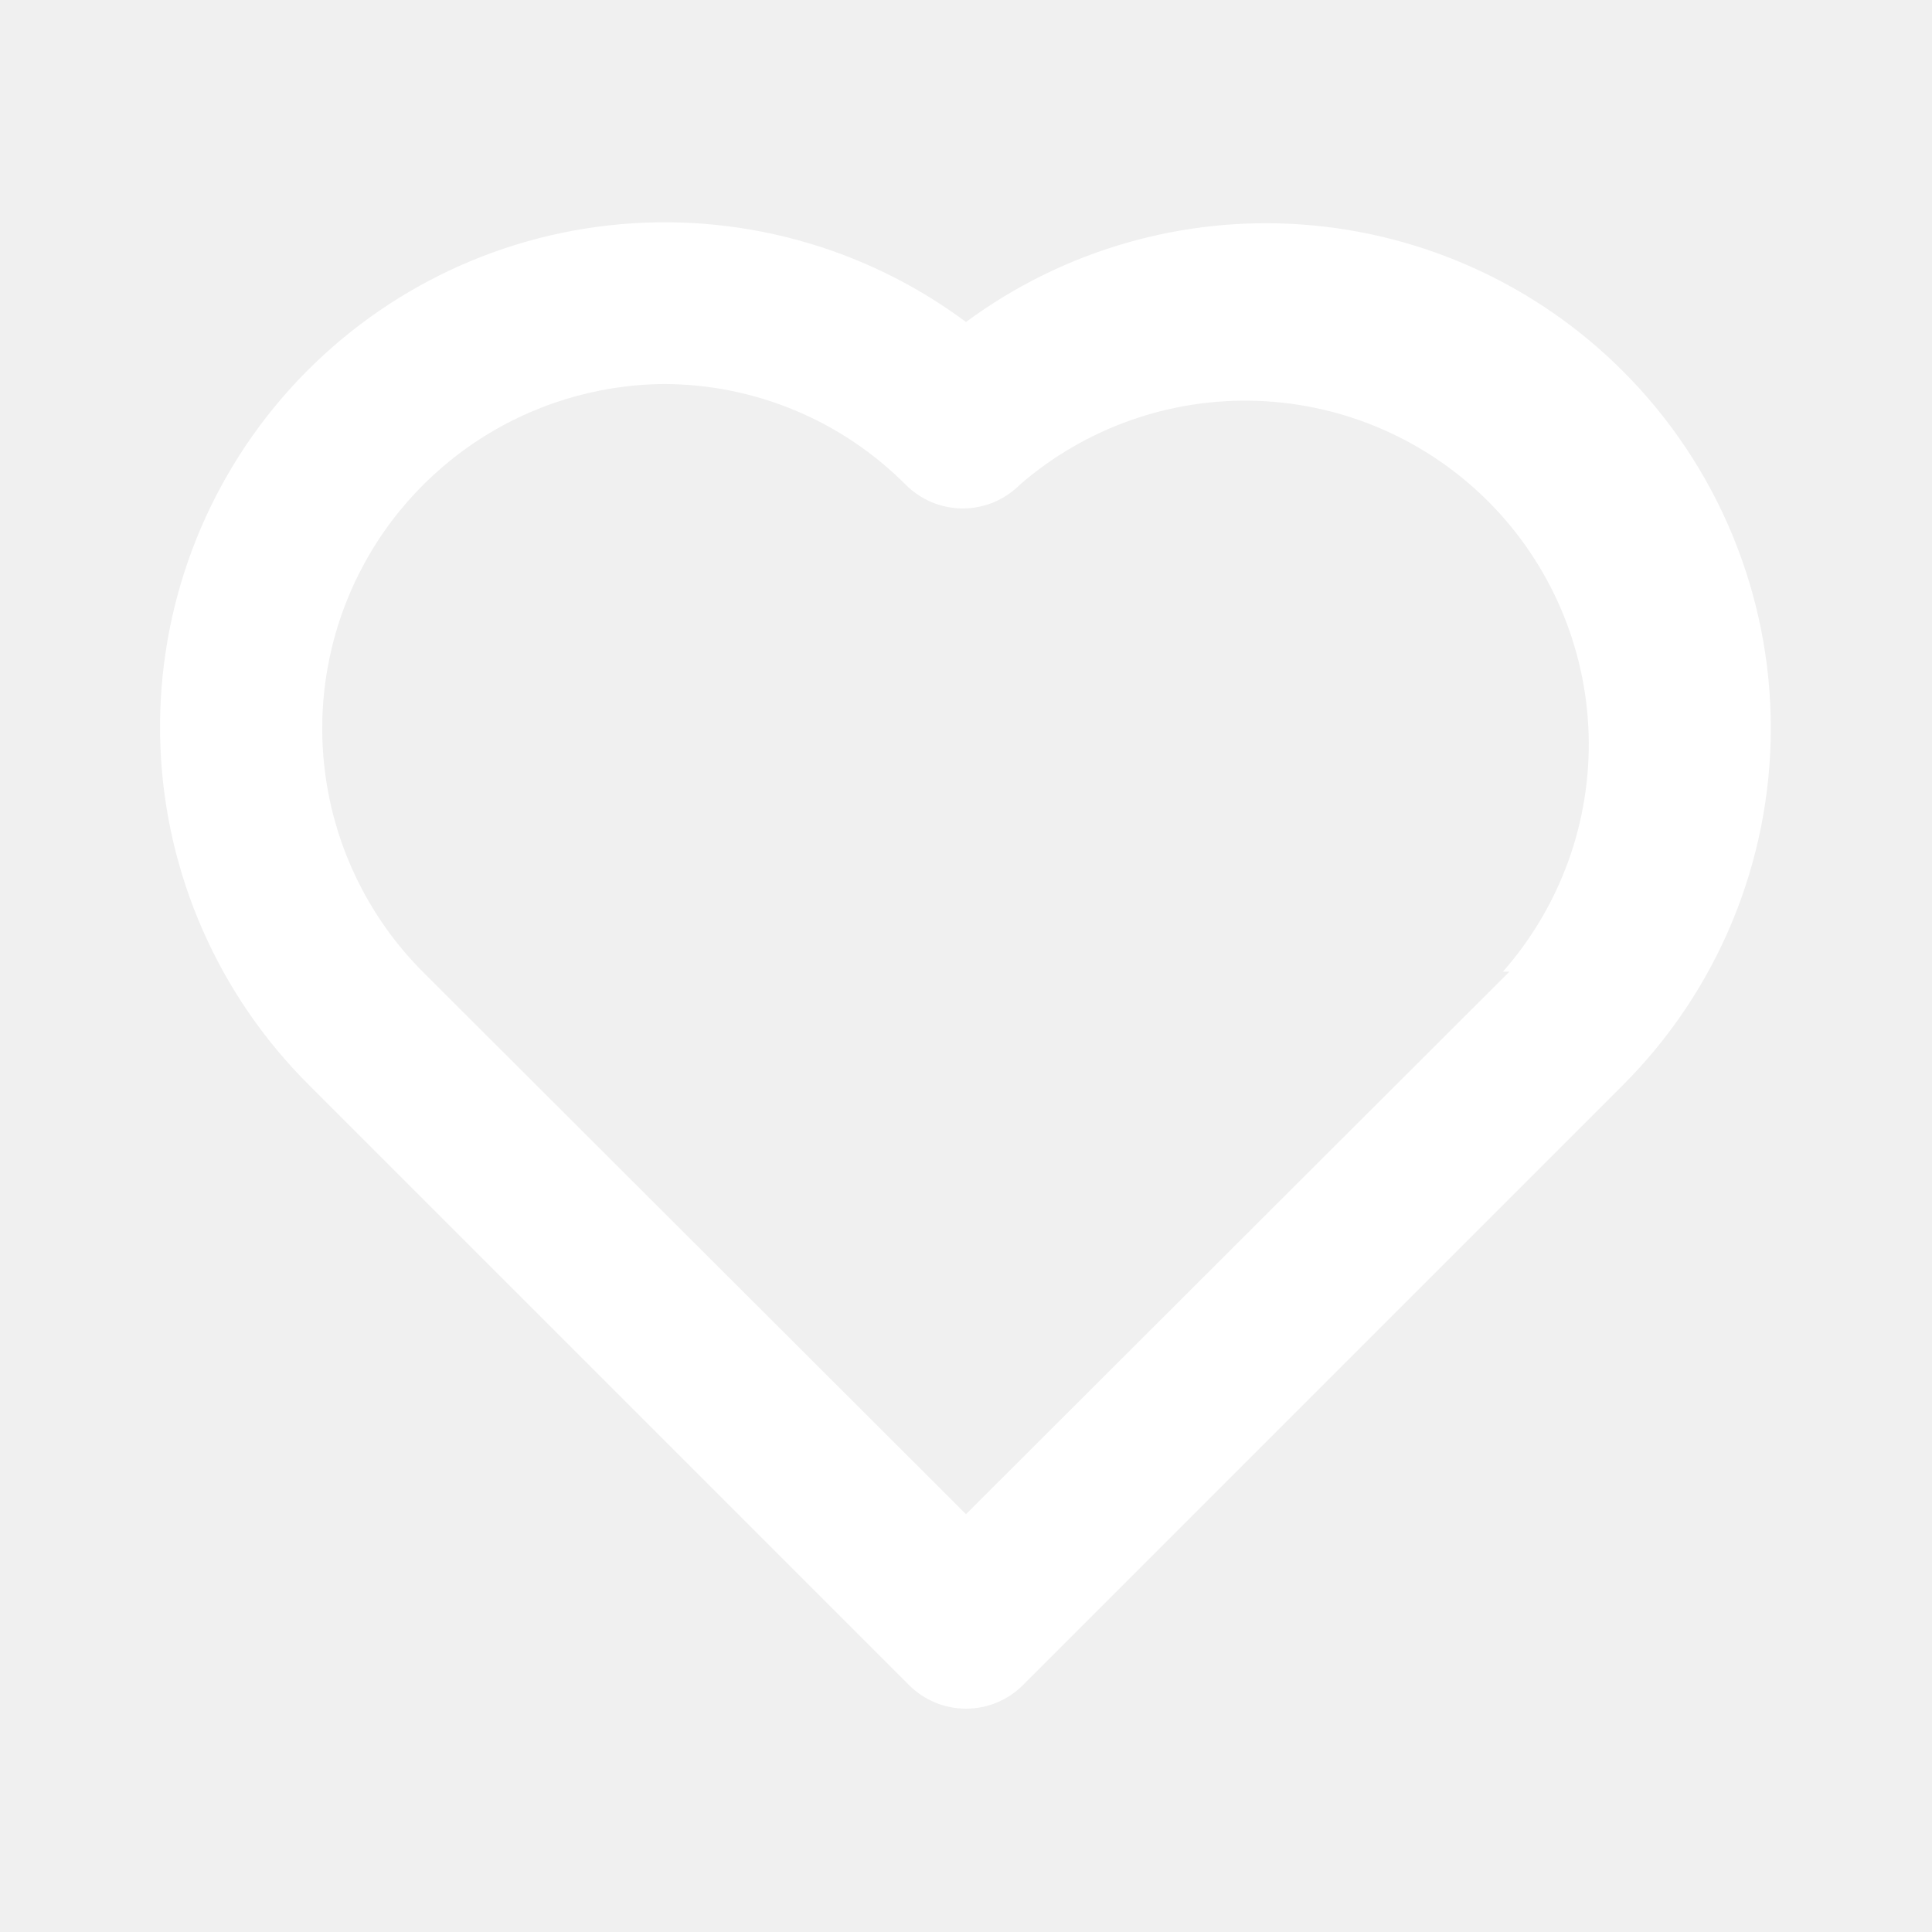
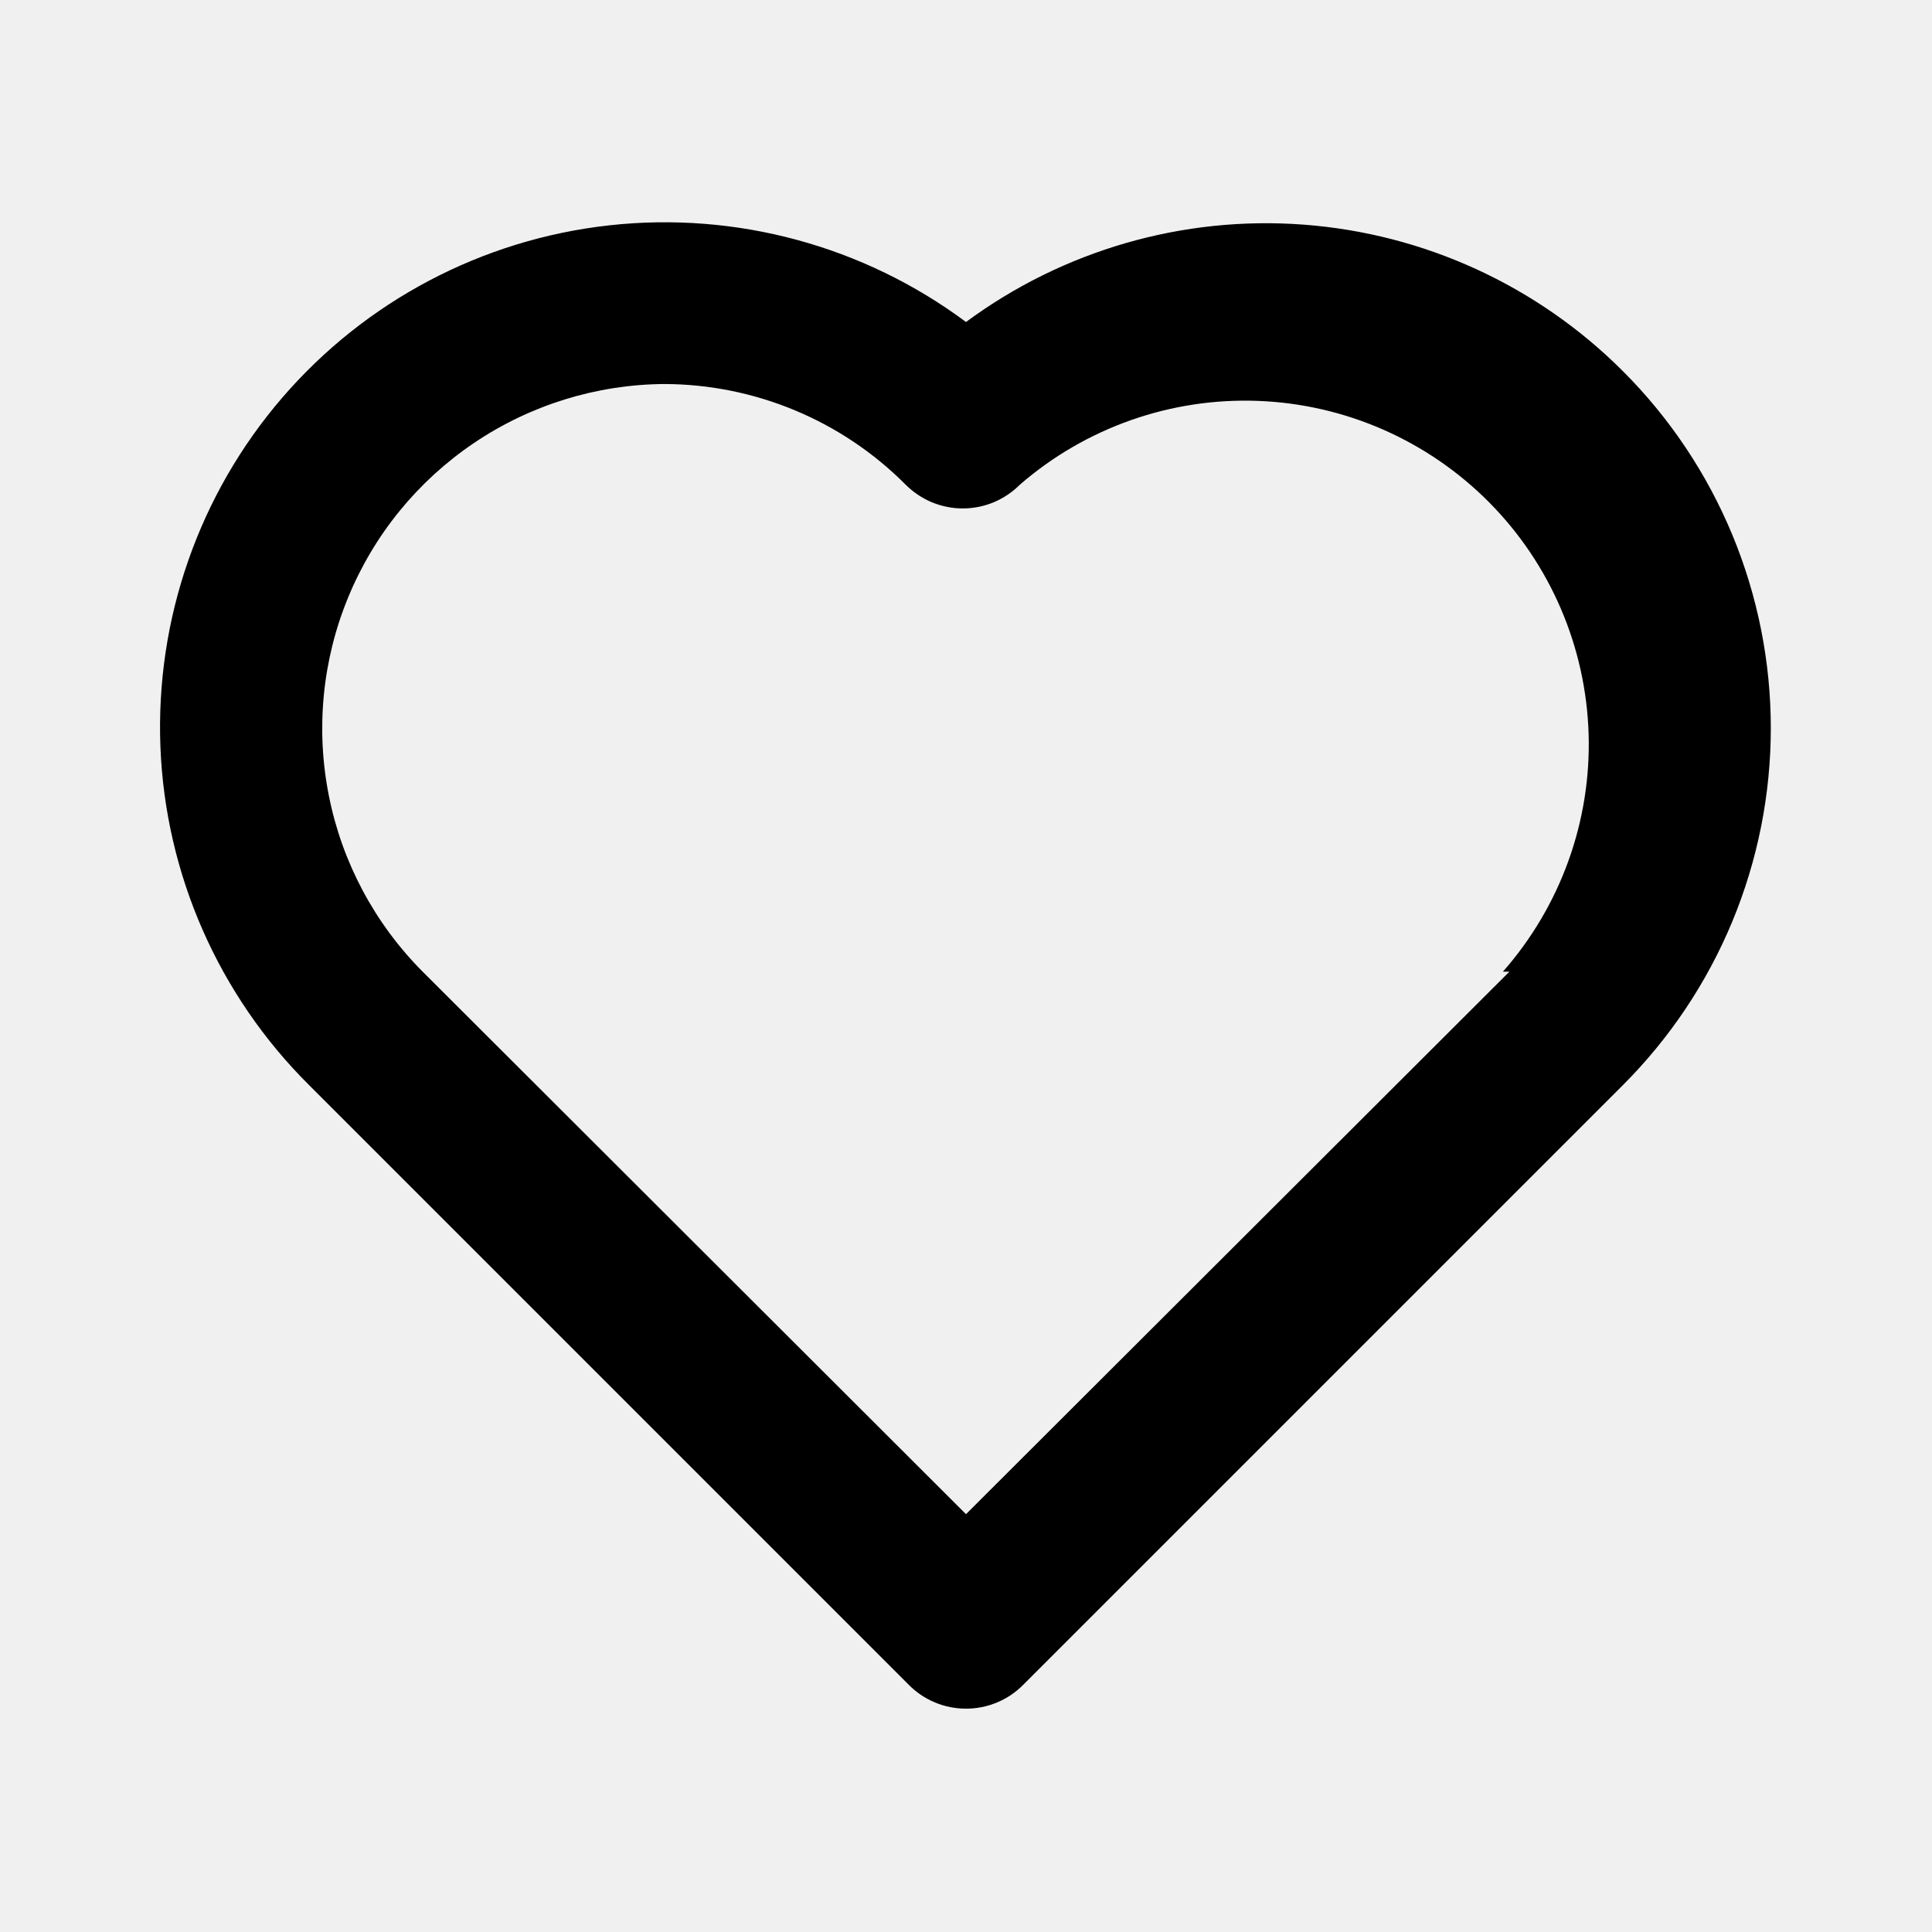
- <svg xmlns="http://www.w3.org/2000/svg" width="30" height="30" viewBox="0 0 30 30" fill="none">
-   <path d="M25.2 5.763C23.873 4.435 22.113 3.628 20.241 3.488C18.37 3.348 16.51 3.885 15 5C13.41 3.817 11.43 3.281 9.46 3.499C7.49 3.717 5.676 4.673 4.382 6.176C3.089 7.678 2.414 9.614 2.491 11.595C2.568 13.576 3.394 15.453 4.8 16.85L14.113 26.163C14.229 26.28 14.367 26.373 14.519 26.436C14.672 26.5 14.835 26.532 15 26.532C15.165 26.532 15.328 26.5 15.481 26.436C15.633 26.373 15.771 26.28 15.887 26.163L25.2 16.85C25.928 16.122 26.506 15.258 26.9 14.307C27.294 13.355 27.497 12.336 27.497 11.306C27.497 10.277 27.294 9.257 26.9 8.306C26.506 7.355 25.928 6.49 25.2 5.763ZM23.438 15.088L15 23.512L6.563 15.088C5.819 14.341 5.312 13.391 5.107 12.358C4.901 11.325 5.004 10.253 5.405 9.279C5.805 8.304 6.485 7.47 7.358 6.88C8.231 6.29 9.259 5.971 10.312 5.963C11.72 5.966 13.069 6.528 14.062 7.525C14.179 7.642 14.317 7.735 14.469 7.799C14.622 7.862 14.785 7.895 14.95 7.895C15.115 7.895 15.278 7.862 15.431 7.799C15.583 7.735 15.721 7.642 15.838 7.525C16.86 6.639 18.182 6.174 19.534 6.225C20.887 6.276 22.17 6.839 23.123 7.8C24.076 8.761 24.628 10.049 24.668 11.402C24.708 12.754 24.232 14.072 23.337 15.088H23.438Z" fill="white" />
+ <svg xmlns="http://www.w3.org/2000/svg" width="current" height="current" viewBox="0 0 30 30" fill="current">
+   <path d="M25.2 5.763C23.873 4.435 22.113 3.628 20.241 3.488C18.37 3.348 16.51 3.885 15 5C13.41 3.817 11.43 3.281 9.46 3.499C7.49 3.717 5.676 4.673 4.382 6.176C3.089 7.678 2.414 9.614 2.491 11.595C2.568 13.576 3.394 15.453 4.8 16.85L14.113 26.163C14.229 26.28 14.367 26.373 14.519 26.436C14.672 26.5 14.835 26.532 15 26.532C15.165 26.532 15.328 26.5 15.481 26.436C15.633 26.373 15.771 26.28 15.887 26.163L25.2 16.85C25.928 16.122 26.506 15.258 26.9 14.307C27.294 13.355 27.497 12.336 27.497 11.306C27.497 10.277 27.294 9.257 26.9 8.306C26.506 7.355 25.928 6.49 25.2 5.763ZM23.438 15.088L15 23.512L6.563 15.088C5.819 14.341 5.312 13.391 5.107 12.358C4.901 11.325 5.004 10.253 5.405 9.279C5.805 8.304 6.485 7.47 7.358 6.88C8.231 6.29 9.259 5.971 10.312 5.963C11.72 5.966 13.069 6.528 14.062 7.525C14.179 7.642 14.317 7.735 14.469 7.799C14.622 7.862 14.785 7.895 14.95 7.895C15.115 7.895 15.278 7.862 15.431 7.799C15.583 7.735 15.721 7.642 15.838 7.525C16.86 6.639 18.182 6.174 19.534 6.225C20.887 6.276 22.17 6.839 23.123 7.8C24.076 8.761 24.628 10.049 24.668 11.402C24.708 12.754 24.232 14.072 23.337 15.088H23.438Z" fill="current" />
</svg>
